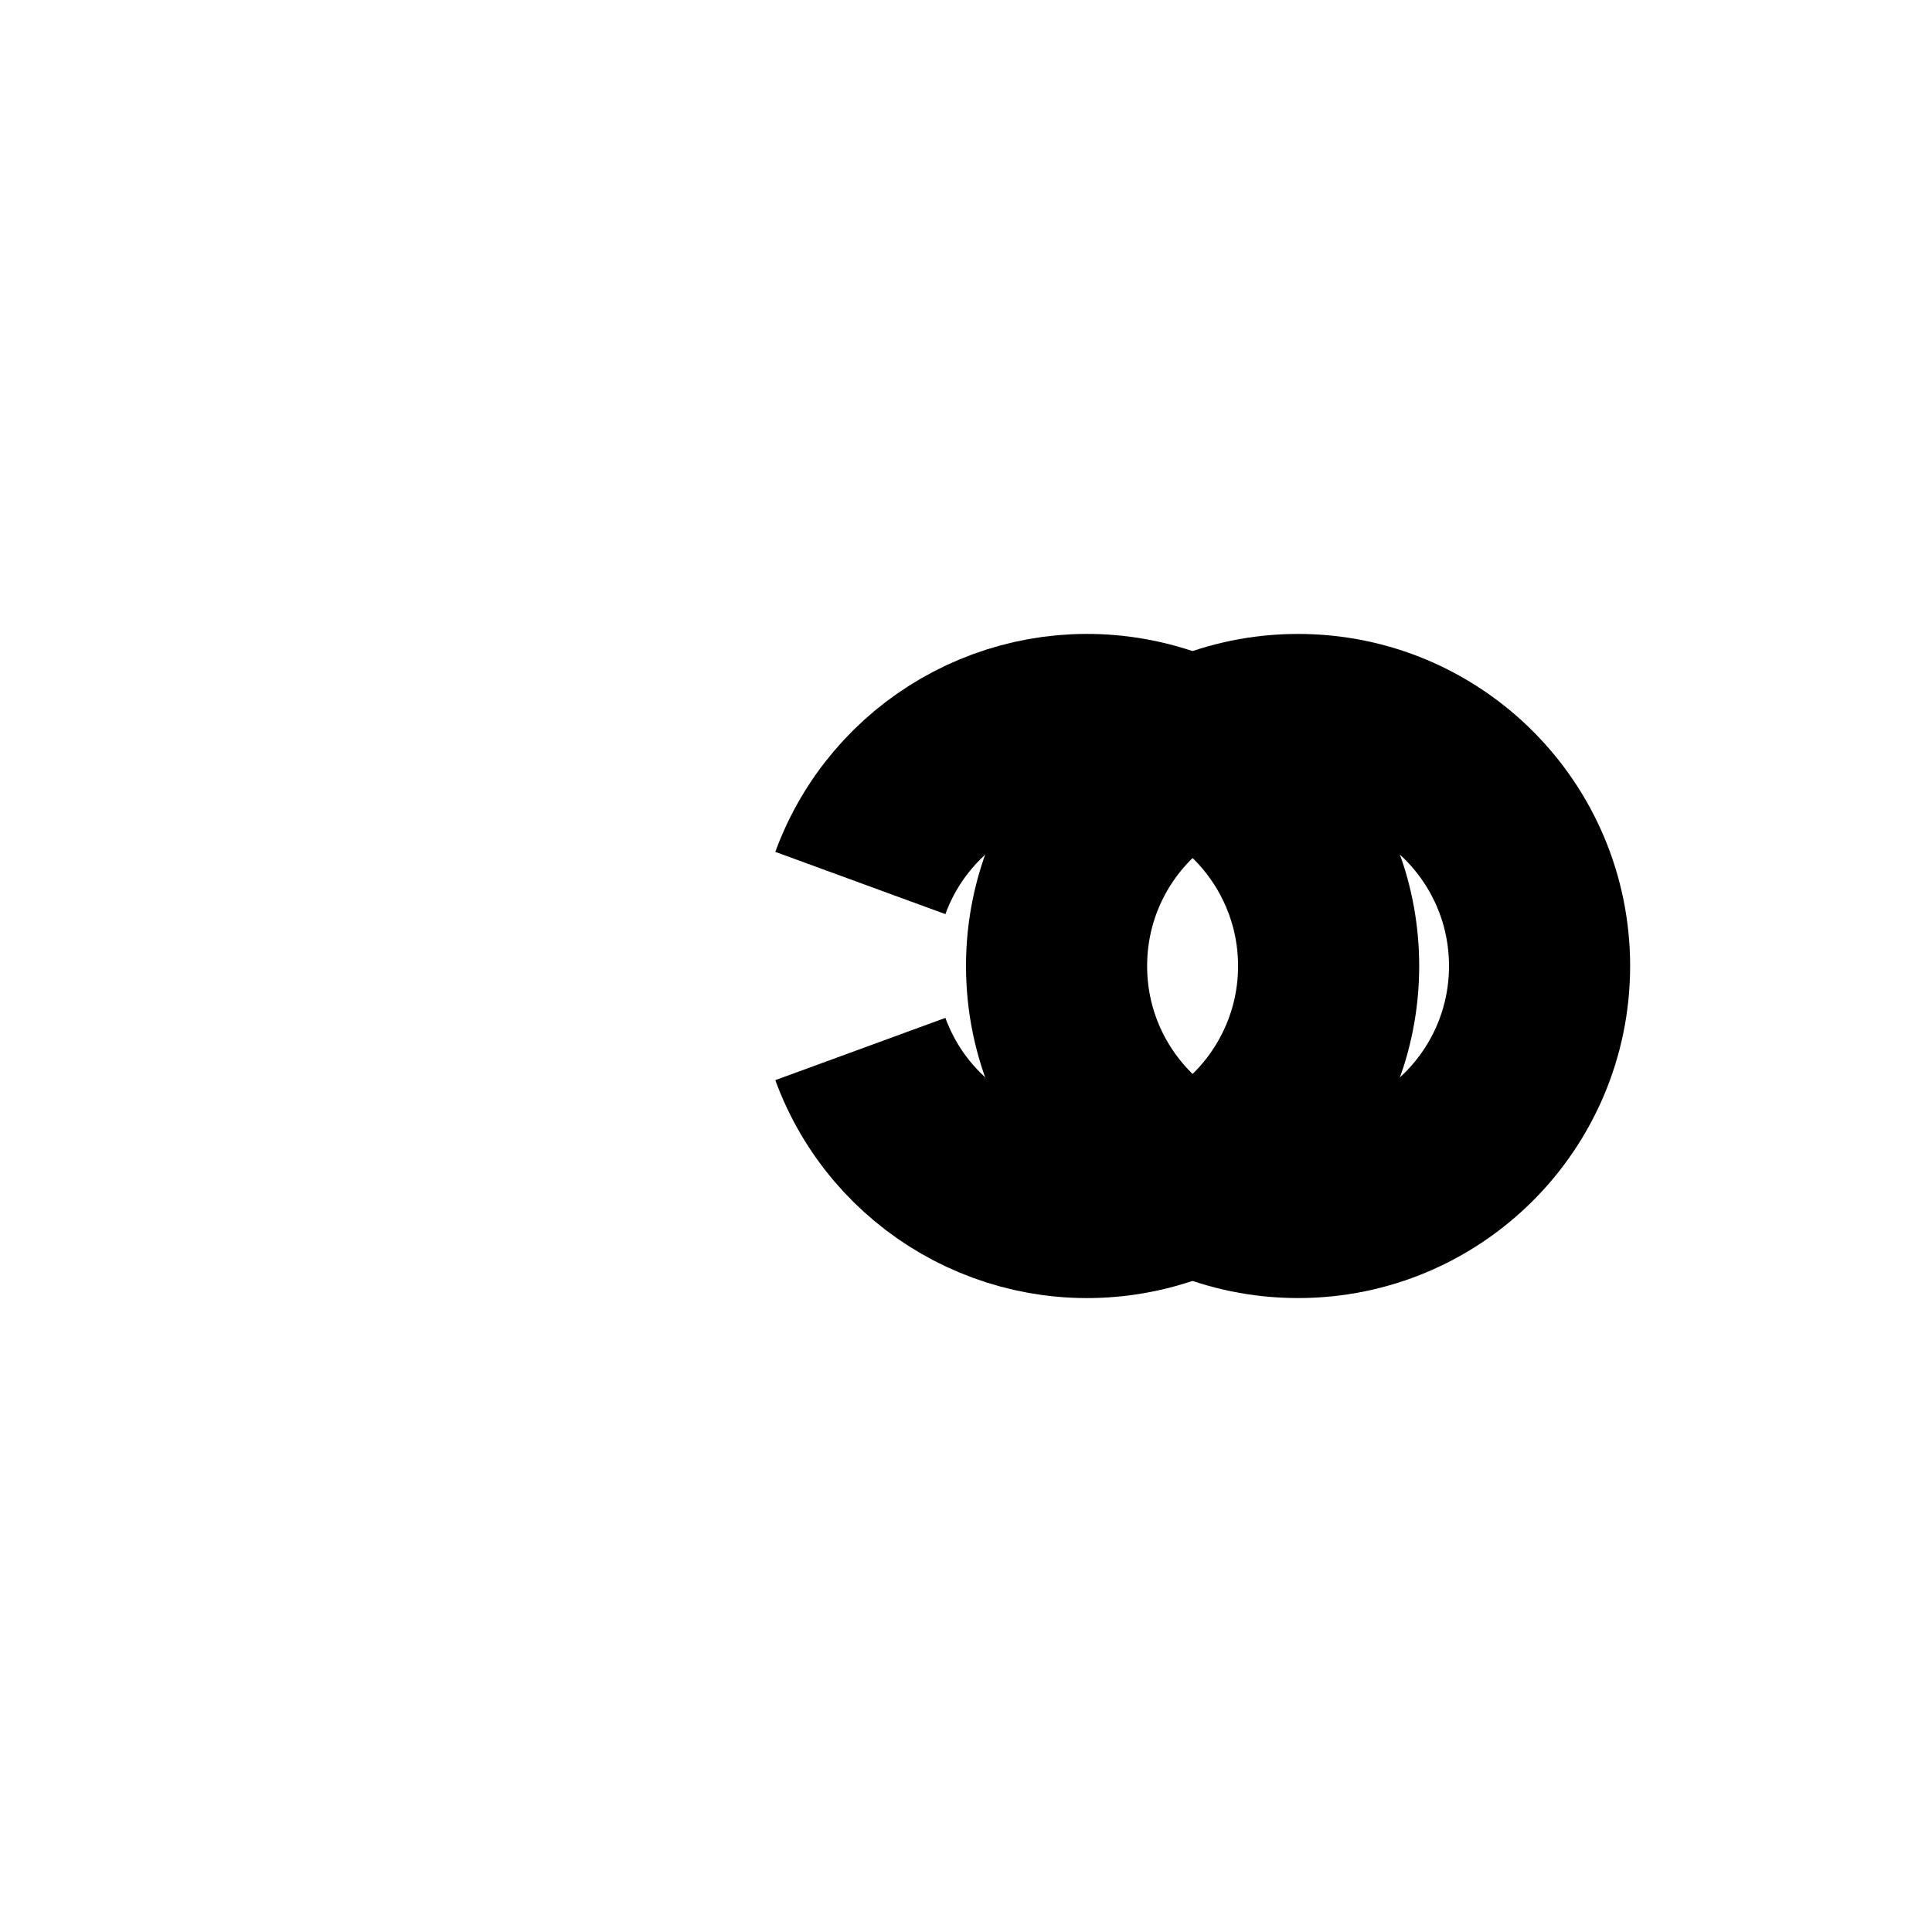
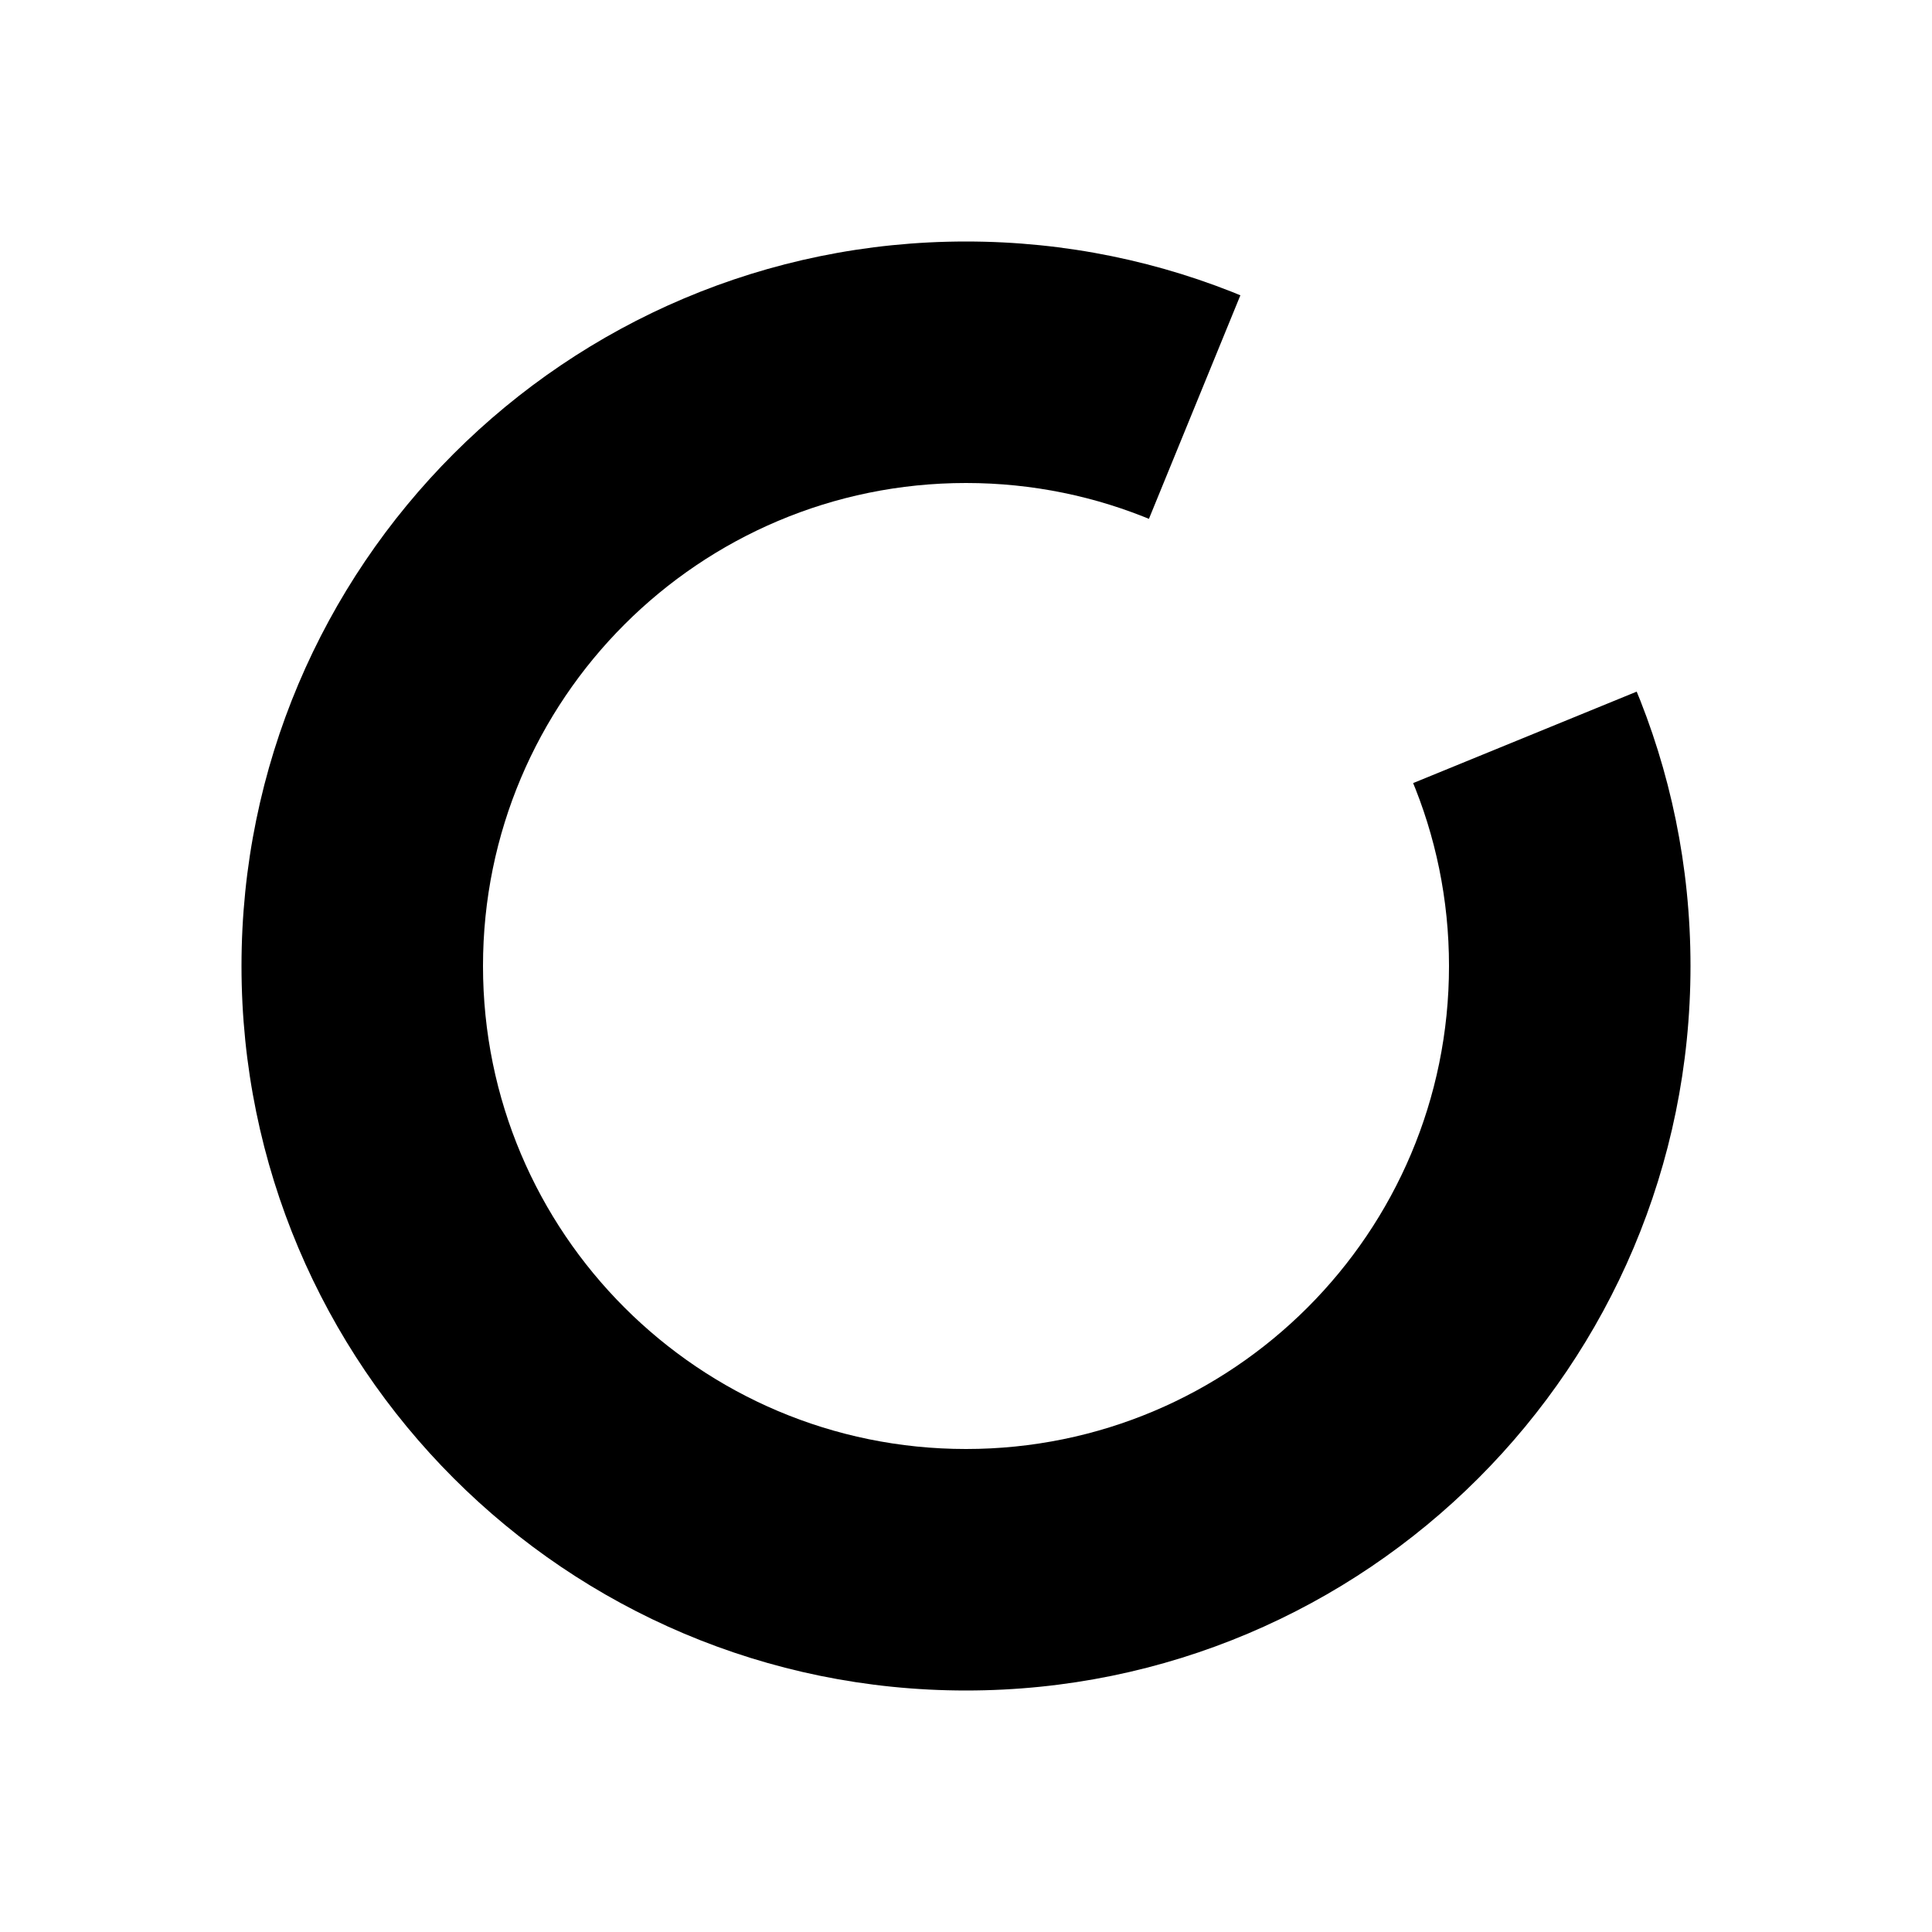
<svg xmlns="http://www.w3.org/2000/svg" viewBox="0 0 128 128" width="128" height="128">
  <rect width="128" height="128" fill="#ffffff" />
-   <g fill="none" stroke="#000000" stroke-width="12" stroke-linecap="butt">
-     <path d="M 57 69.5 A 16 16 0 1 0 57 58.5" />
-     <circle cx="86" cy="64" r="16" />
-   </g>
+   <circle cx="64" cy="64" r="48" fill="#000000" />
+   <circle cx="64" cy="64" r="32" fill="#ffffff" />
+   <polygon points="64,64 130,37 91,-2" fill="#ffffff" />
</svg>
